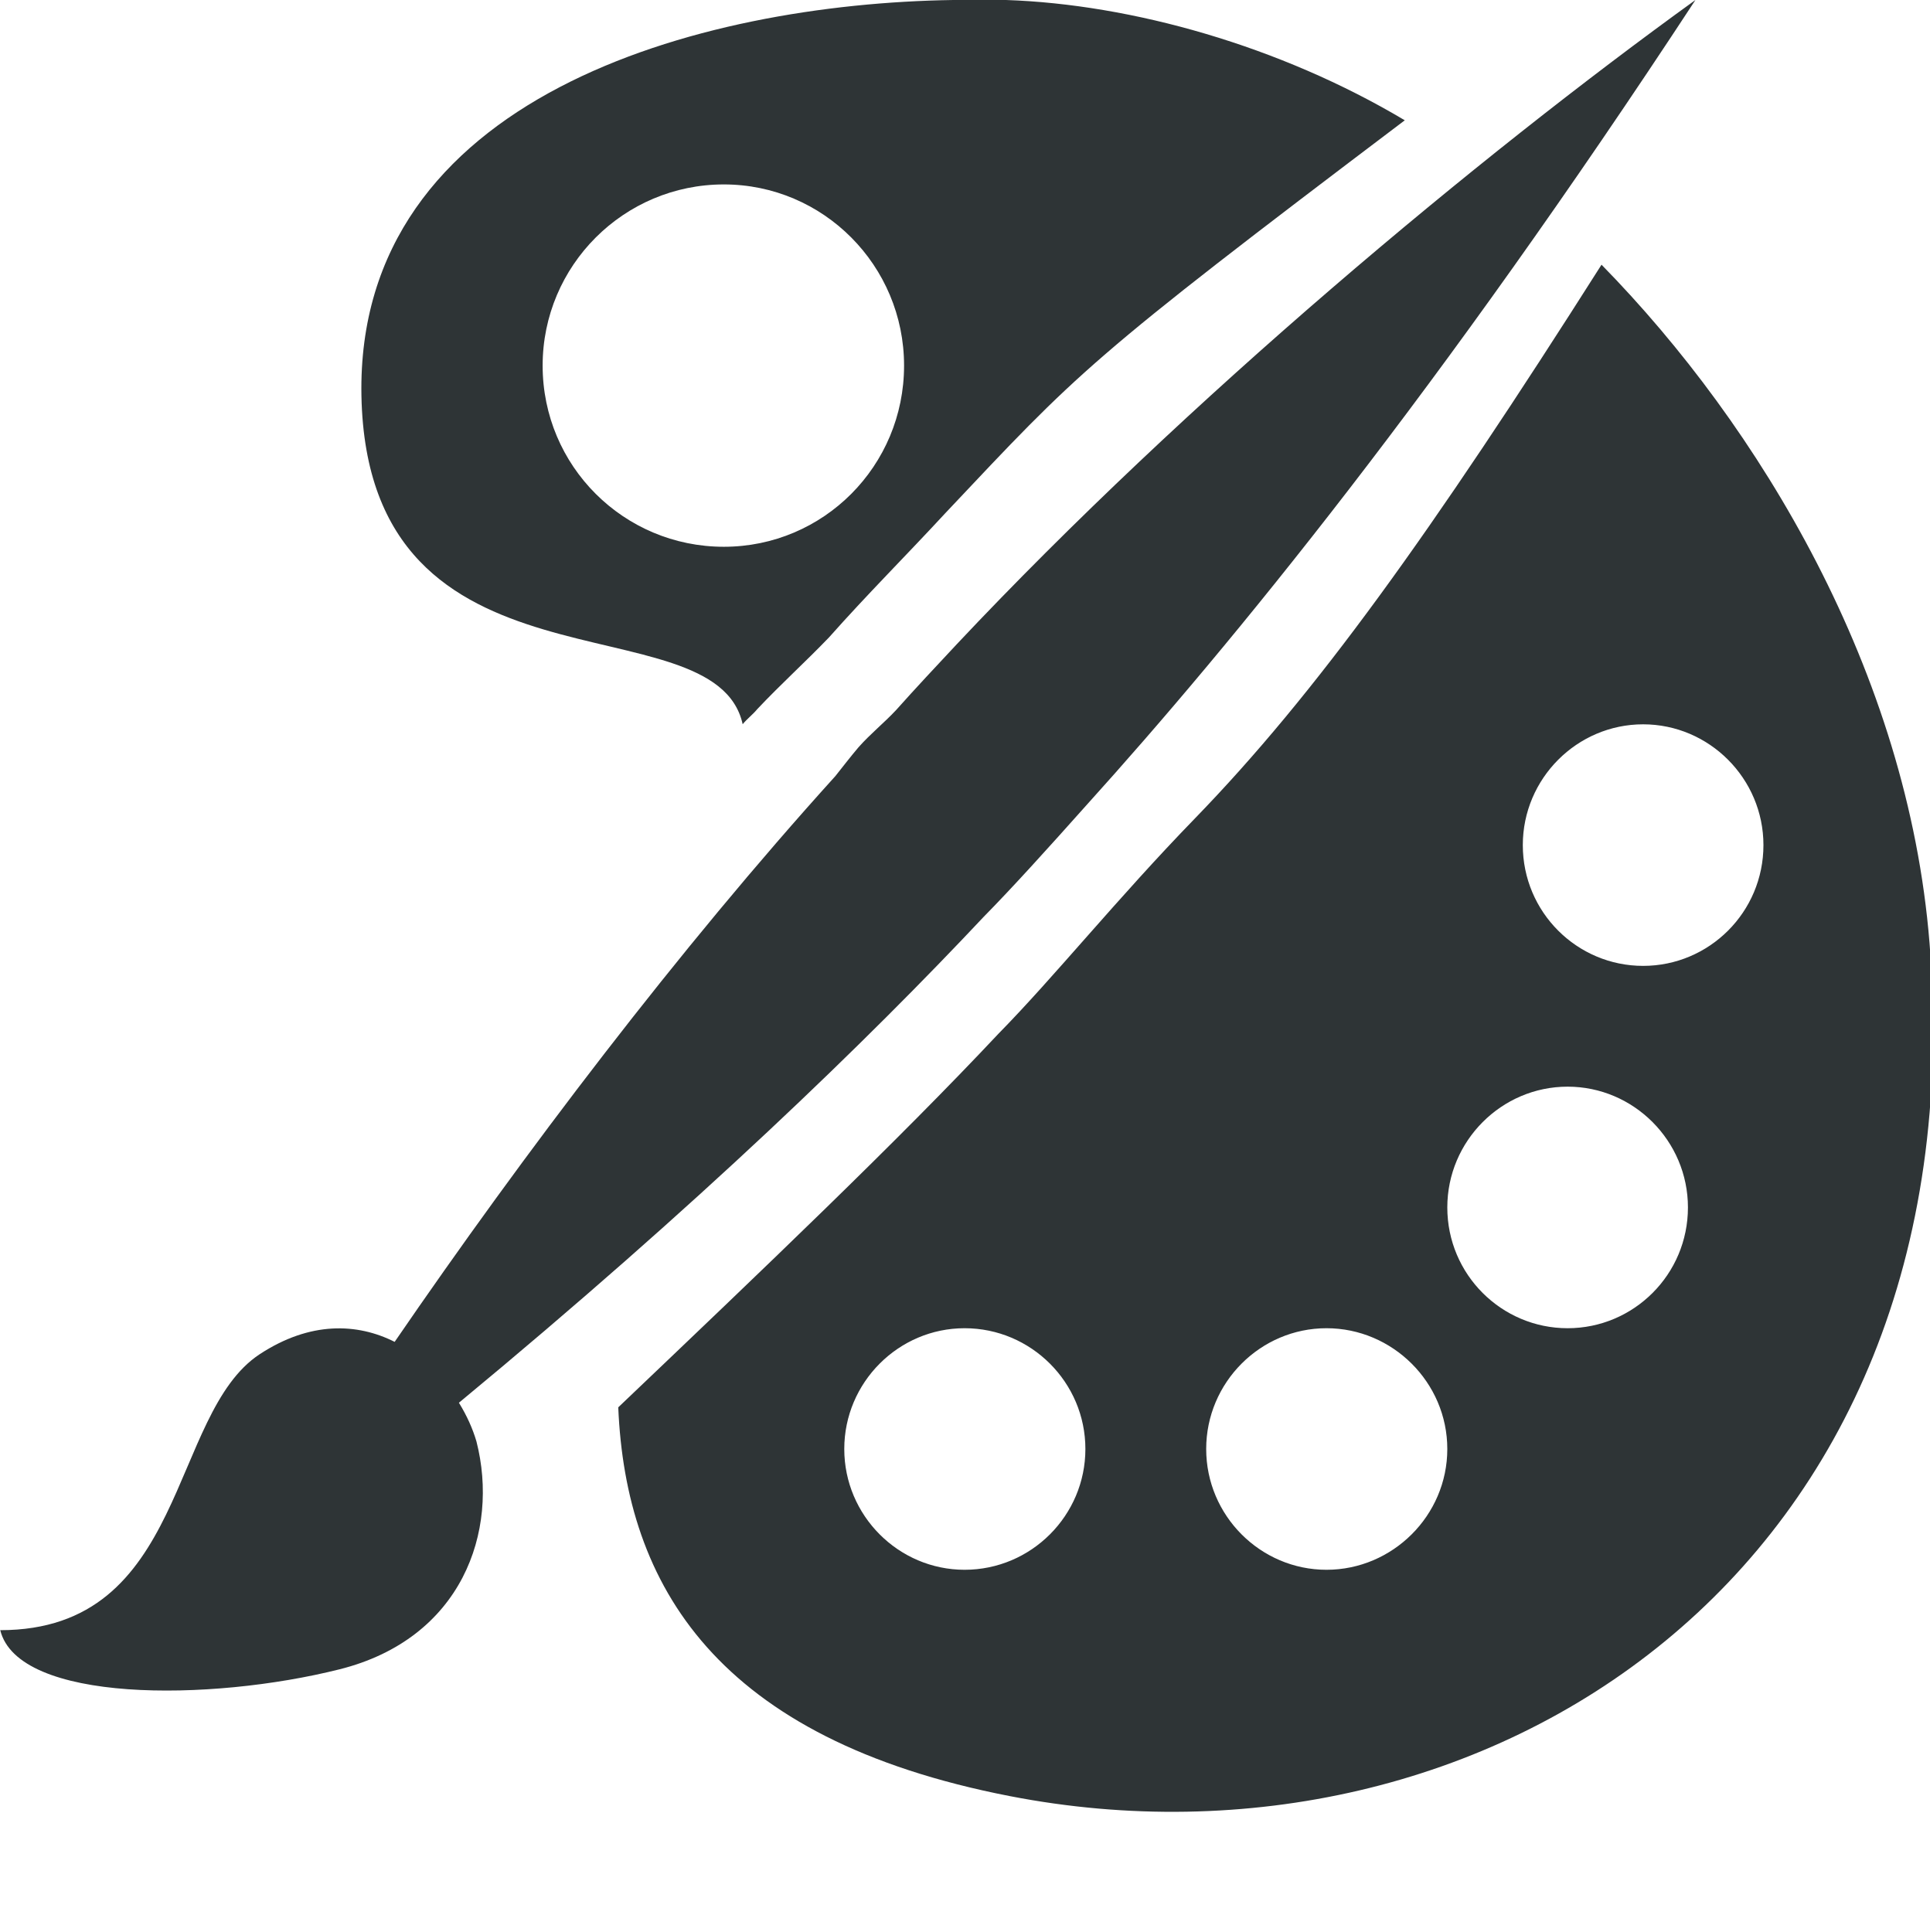
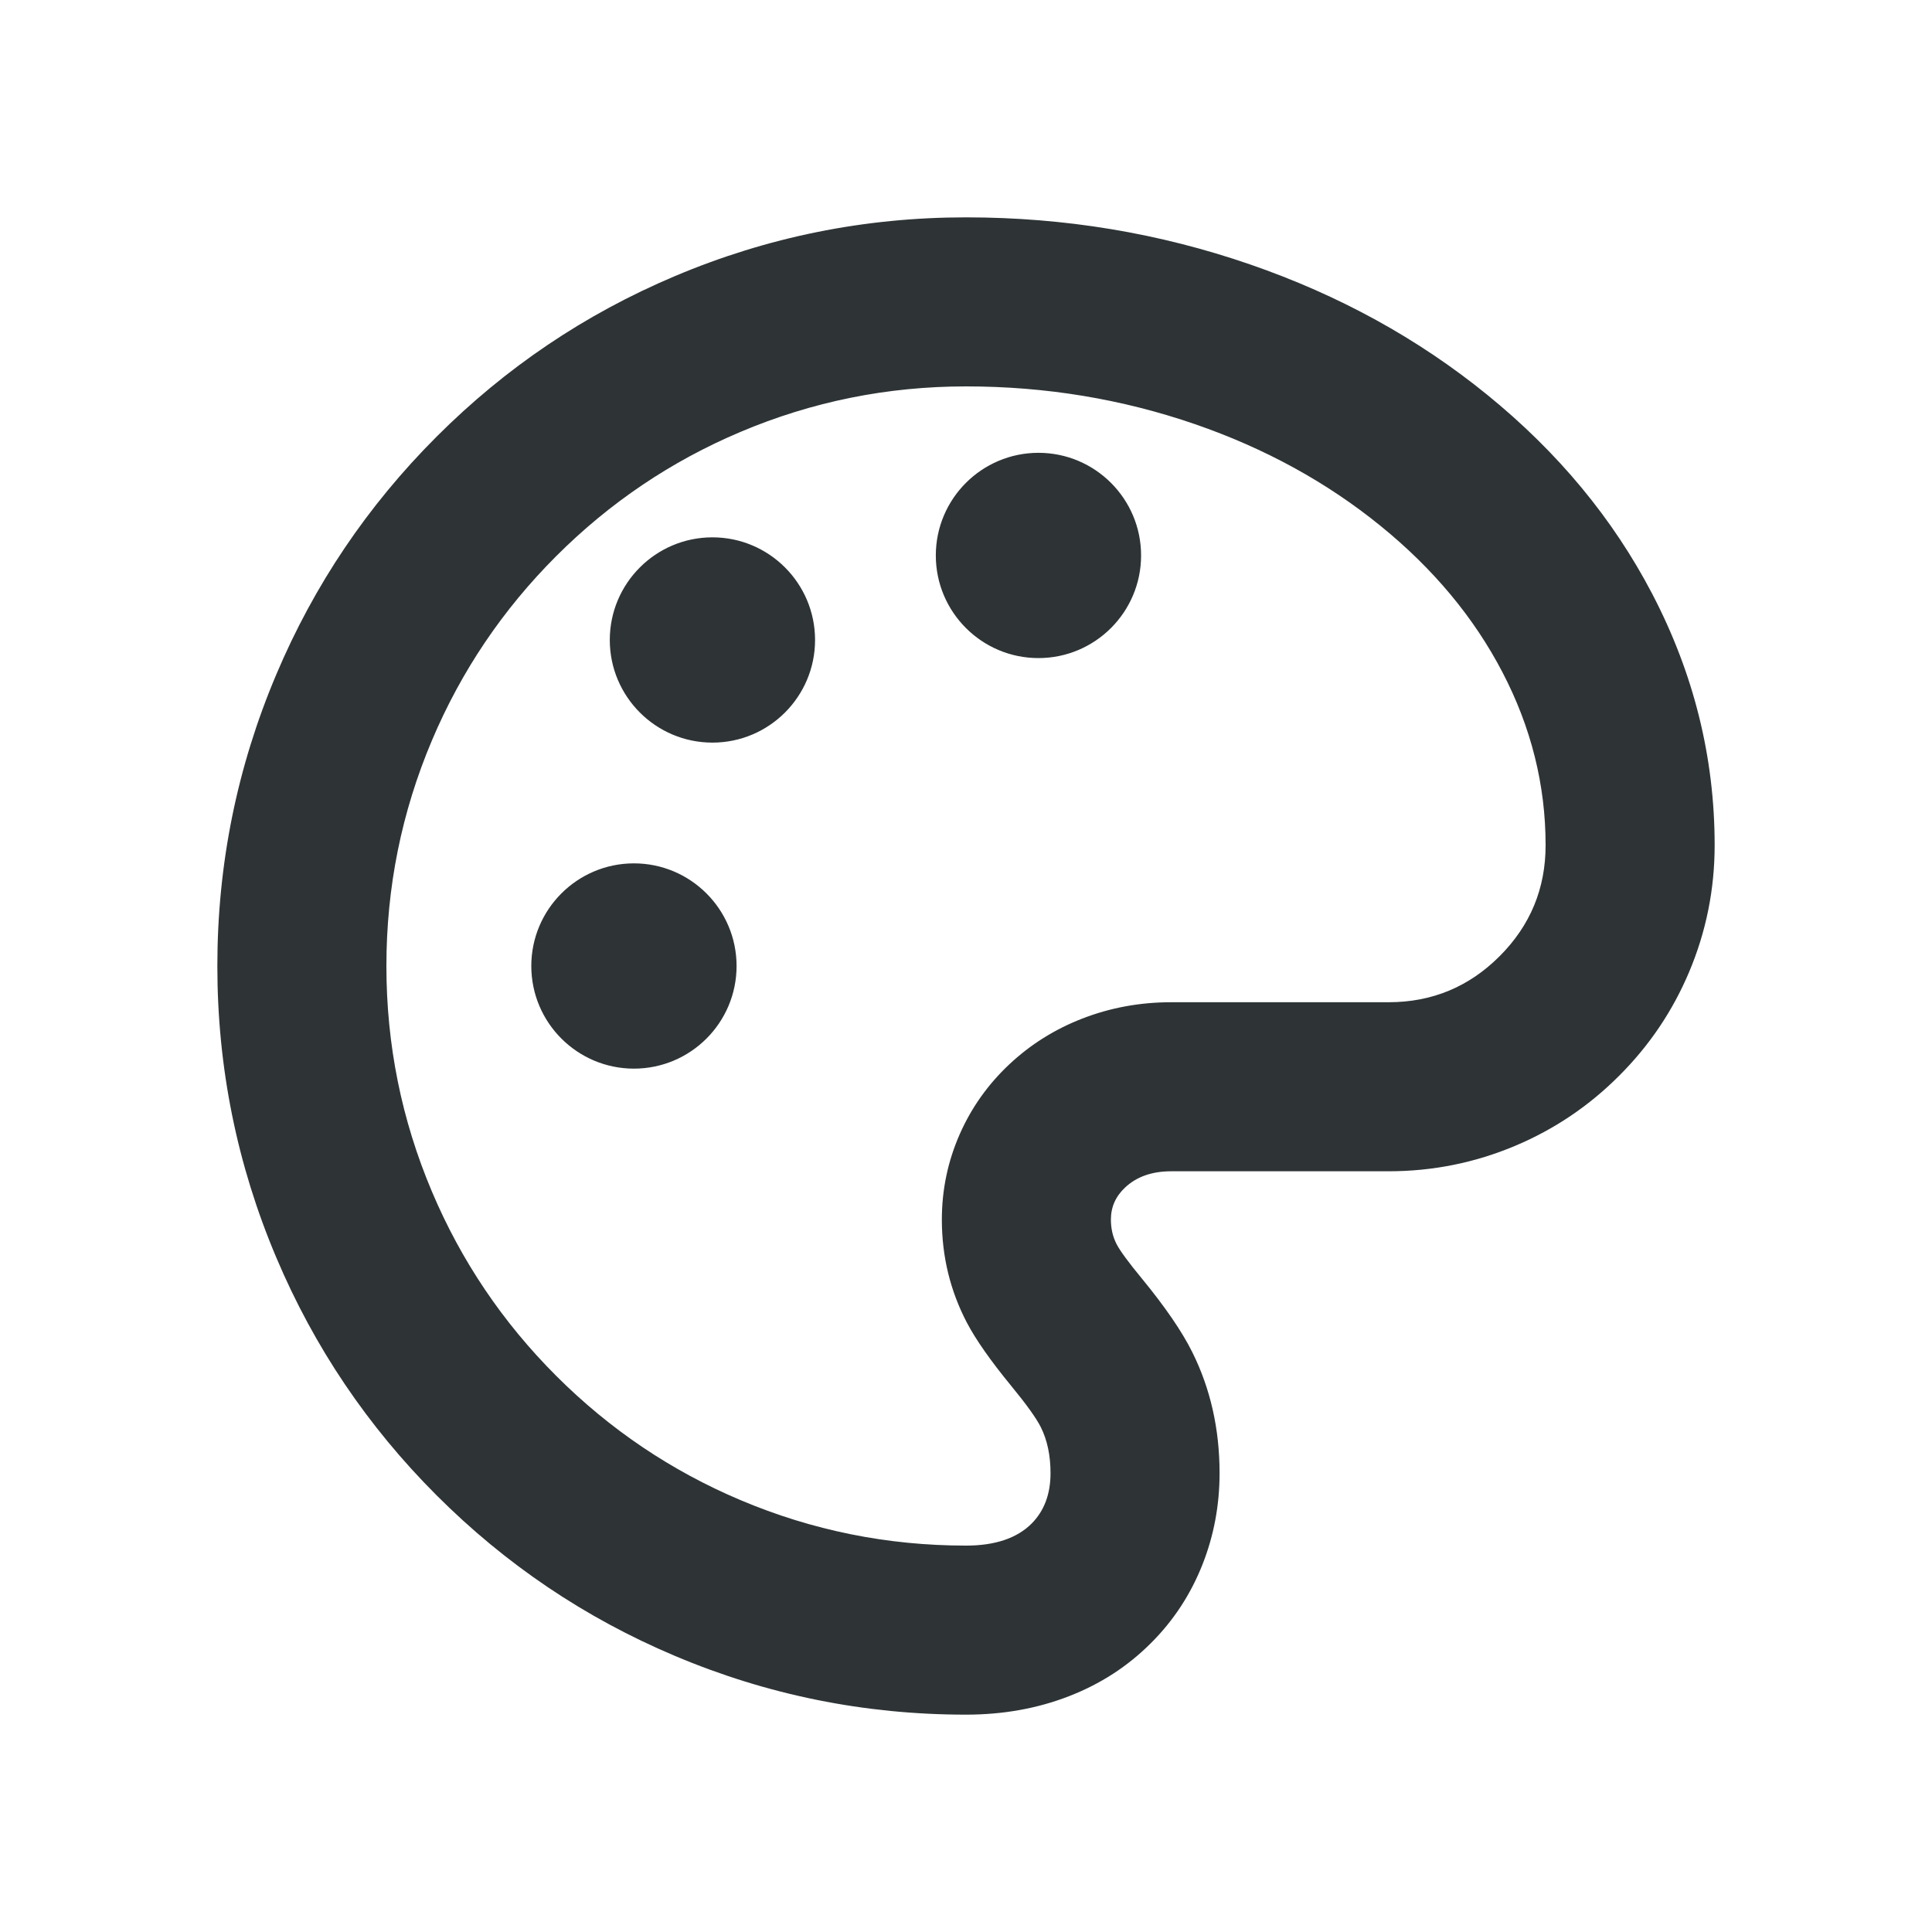
- <svg xmlns="http://www.w3.org/2000/svg" width="15.973px" height="15.996px" viewBox="0 0 15.973 15.996">
-   <path fill="#2e3436" d="M7.891 0C5.781.031 2.945.801 2.992 3.277c.051 2.59 2.922 1.664 3.156 2.719.035-.043.086-.082.121-.125.199-.211.395-.387.594-.594.312-.352.637-.676.965-1.031 1.109-1.176 1.156-1.25 3.801-3.25C10.594.379 9.367.035 8.328 0c-.133-.004-.293-.004-.438 0m6.145 0c-1.797 1.297-4.203 3.301-6.113 5.332-.172.184-.34.363-.504.547-.102.109-.211.195-.312.309-.066.078-.129.16-.191.238-1.301 1.438-2.582 3.129-3.648 4.684-.309-.156-.699-.172-1.117.102-.754.496-.598 2.285-2.148 2.285.148.602 1.734.594 2.809.324 1.012-.254 1.324-1.141 1.133-1.887-.031-.105-.078-.211-.145-.32 1.984-1.641 3.387-3.004 4.344-4.023.242-.246.531-.566.852-.926C10.199 5.332 11.918 3.23 14.035 0M5.992 1.527c.824 0 1.492.672 1.492 1.5 0 .832-.668 1.5-1.492 1.5-.828 0-1.5-.668-1.5-1.5 0-.828.672-1.5 1.5-1.5m7.266.664c-1.418 2.234-2.367 3.555-3.367 4.586-.641.66-1.164 1.312-1.625 1.781-.836.891-1.938 1.941-3.148 3.094.062 1.469.809 2.746 3.242 3.219 3.898.758 8.027-1.824 7.613-7.062-.18-2.246-1.406-4.281-2.715-5.617m.344 3.805c.547 0 .996.449.996 1 0 .555-.449 1-.996 1-.547 0-.996-.445-.996-1 0-.551.449-1 .996-1m-.625 3c.547 0 .996.449.996 1 0 .555-.449 1-.996 1-.547 0-.996-.445-.996-1 0-.551.449-1 .996-1m-4.992 2c.551 0 1 .449 1 1 0 .551-.449 1-1 1-.547 0-.996-.449-.996-1 0-.551.449-1 .996-1m2.996 0c.547 0 1 .449 1 1 0 .551-.453 1-1 1s-.996-.449-.996-1c0-.551.449-1 .996-1m0 0" />
+ <svg xmlns="http://www.w3.org/2000/svg" width="16" height="16" viewBox="0 0 16 16">
+   <path fill="#2e3436" d="M8,1.8 Q9.224,1.8 10.353,2.19 Q11.457,2.571 12.316,3.269 Q13.195,3.983 13.683,4.918 Q14.2,5.909 14.2,7 Q14.2,7.549 13.988,8.051 Q13.783,8.536 13.409,8.909 Q13.036,9.283 12.551,9.488 Q12.049,9.7 11.5,9.7 L9.7,9.7 Q9.46,9.7 9.317,9.835 Q9.2,9.945 9.2,10.1 Q9.2,10.213 9.248,10.305 Q9.292,10.389 9.457,10.589 Q9.746,10.941 9.873,11.196 Q10.1,11.651 10.1,12.2 Q10.1,12.597 9.959,12.955 Q9.812,13.328 9.532,13.607 Q9.244,13.896 8.851,14.048 Q8.459,14.2 8,14.2 Q6.739,14.2 5.586,13.712 Q4.474,13.242 3.616,12.384 Q2.758,11.526 2.288,10.414 Q1.8,9.261 1.8,8 Q1.8,6.739 2.288,5.586 Q2.758,4.474 3.616,3.616 Q4.474,2.758 5.586,2.288 Q6.739,1.8 8,1.8 Z M8,3.2 Q7.023,3.2 6.132,3.577 Q5.271,3.941 4.606,4.606 Q3.941,5.271 3.577,6.132 Q3.2,7.023 3.2,8 Q3.2,8.977 3.577,9.868 Q3.941,10.729 4.606,11.394 Q5.271,12.059 6.132,12.423 Q7.023,12.8 8,12.8 Q8.36,12.8 8.543,12.618 Q8.7,12.46 8.7,12.2 Q8.7,11.981 8.62,11.82 Q8.564,11.708 8.375,11.478 Q8.119,11.166 8.008,10.955 Q7.8,10.558 7.8,10.1 Q7.8,9.73 7.948,9.393 Q8.093,9.064 8.358,8.815 Q8.621,8.568 8.964,8.435 Q9.312,8.3 9.7,8.3 L11.5,8.3 Q12.038,8.3 12.419,7.919 Q12.8,7.538 12.8,7 Q12.8,6.252 12.442,5.566 Q12.088,4.887 11.434,4.356 Q10.766,3.813 9.897,3.513 Q8.989,3.2 8,3.2 Z M5.9,6.15 C5.431,6.15 5.05,5.769 5.05,5.3 C5.05,4.831 5.431,4.45 5.9,4.45 C6.369,4.45 6.75,4.831 6.75,5.3 C6.75,5.769 6.369,6.15 5.9,6.15 Z M5.25,8.85 C4.781,8.85 4.4,8.469 4.4,8 C4.4,7.531 4.781,7.15 5.25,7.15 C5.719,7.15 6.1,7.531 6.1,8 C6.1,8.469 5.719,8.85 5.25,8.85 Z M8.6,5.45 C8.131,5.45 7.75,5.069 7.75,4.6 C7.75,4.131 8.131,3.75 8.6,3.75 C9.069,3.75 9.45,4.131 9.45,4.6 C9.45,5.069 9.069,5.45 8.6,5.45 Z" />
</svg>
